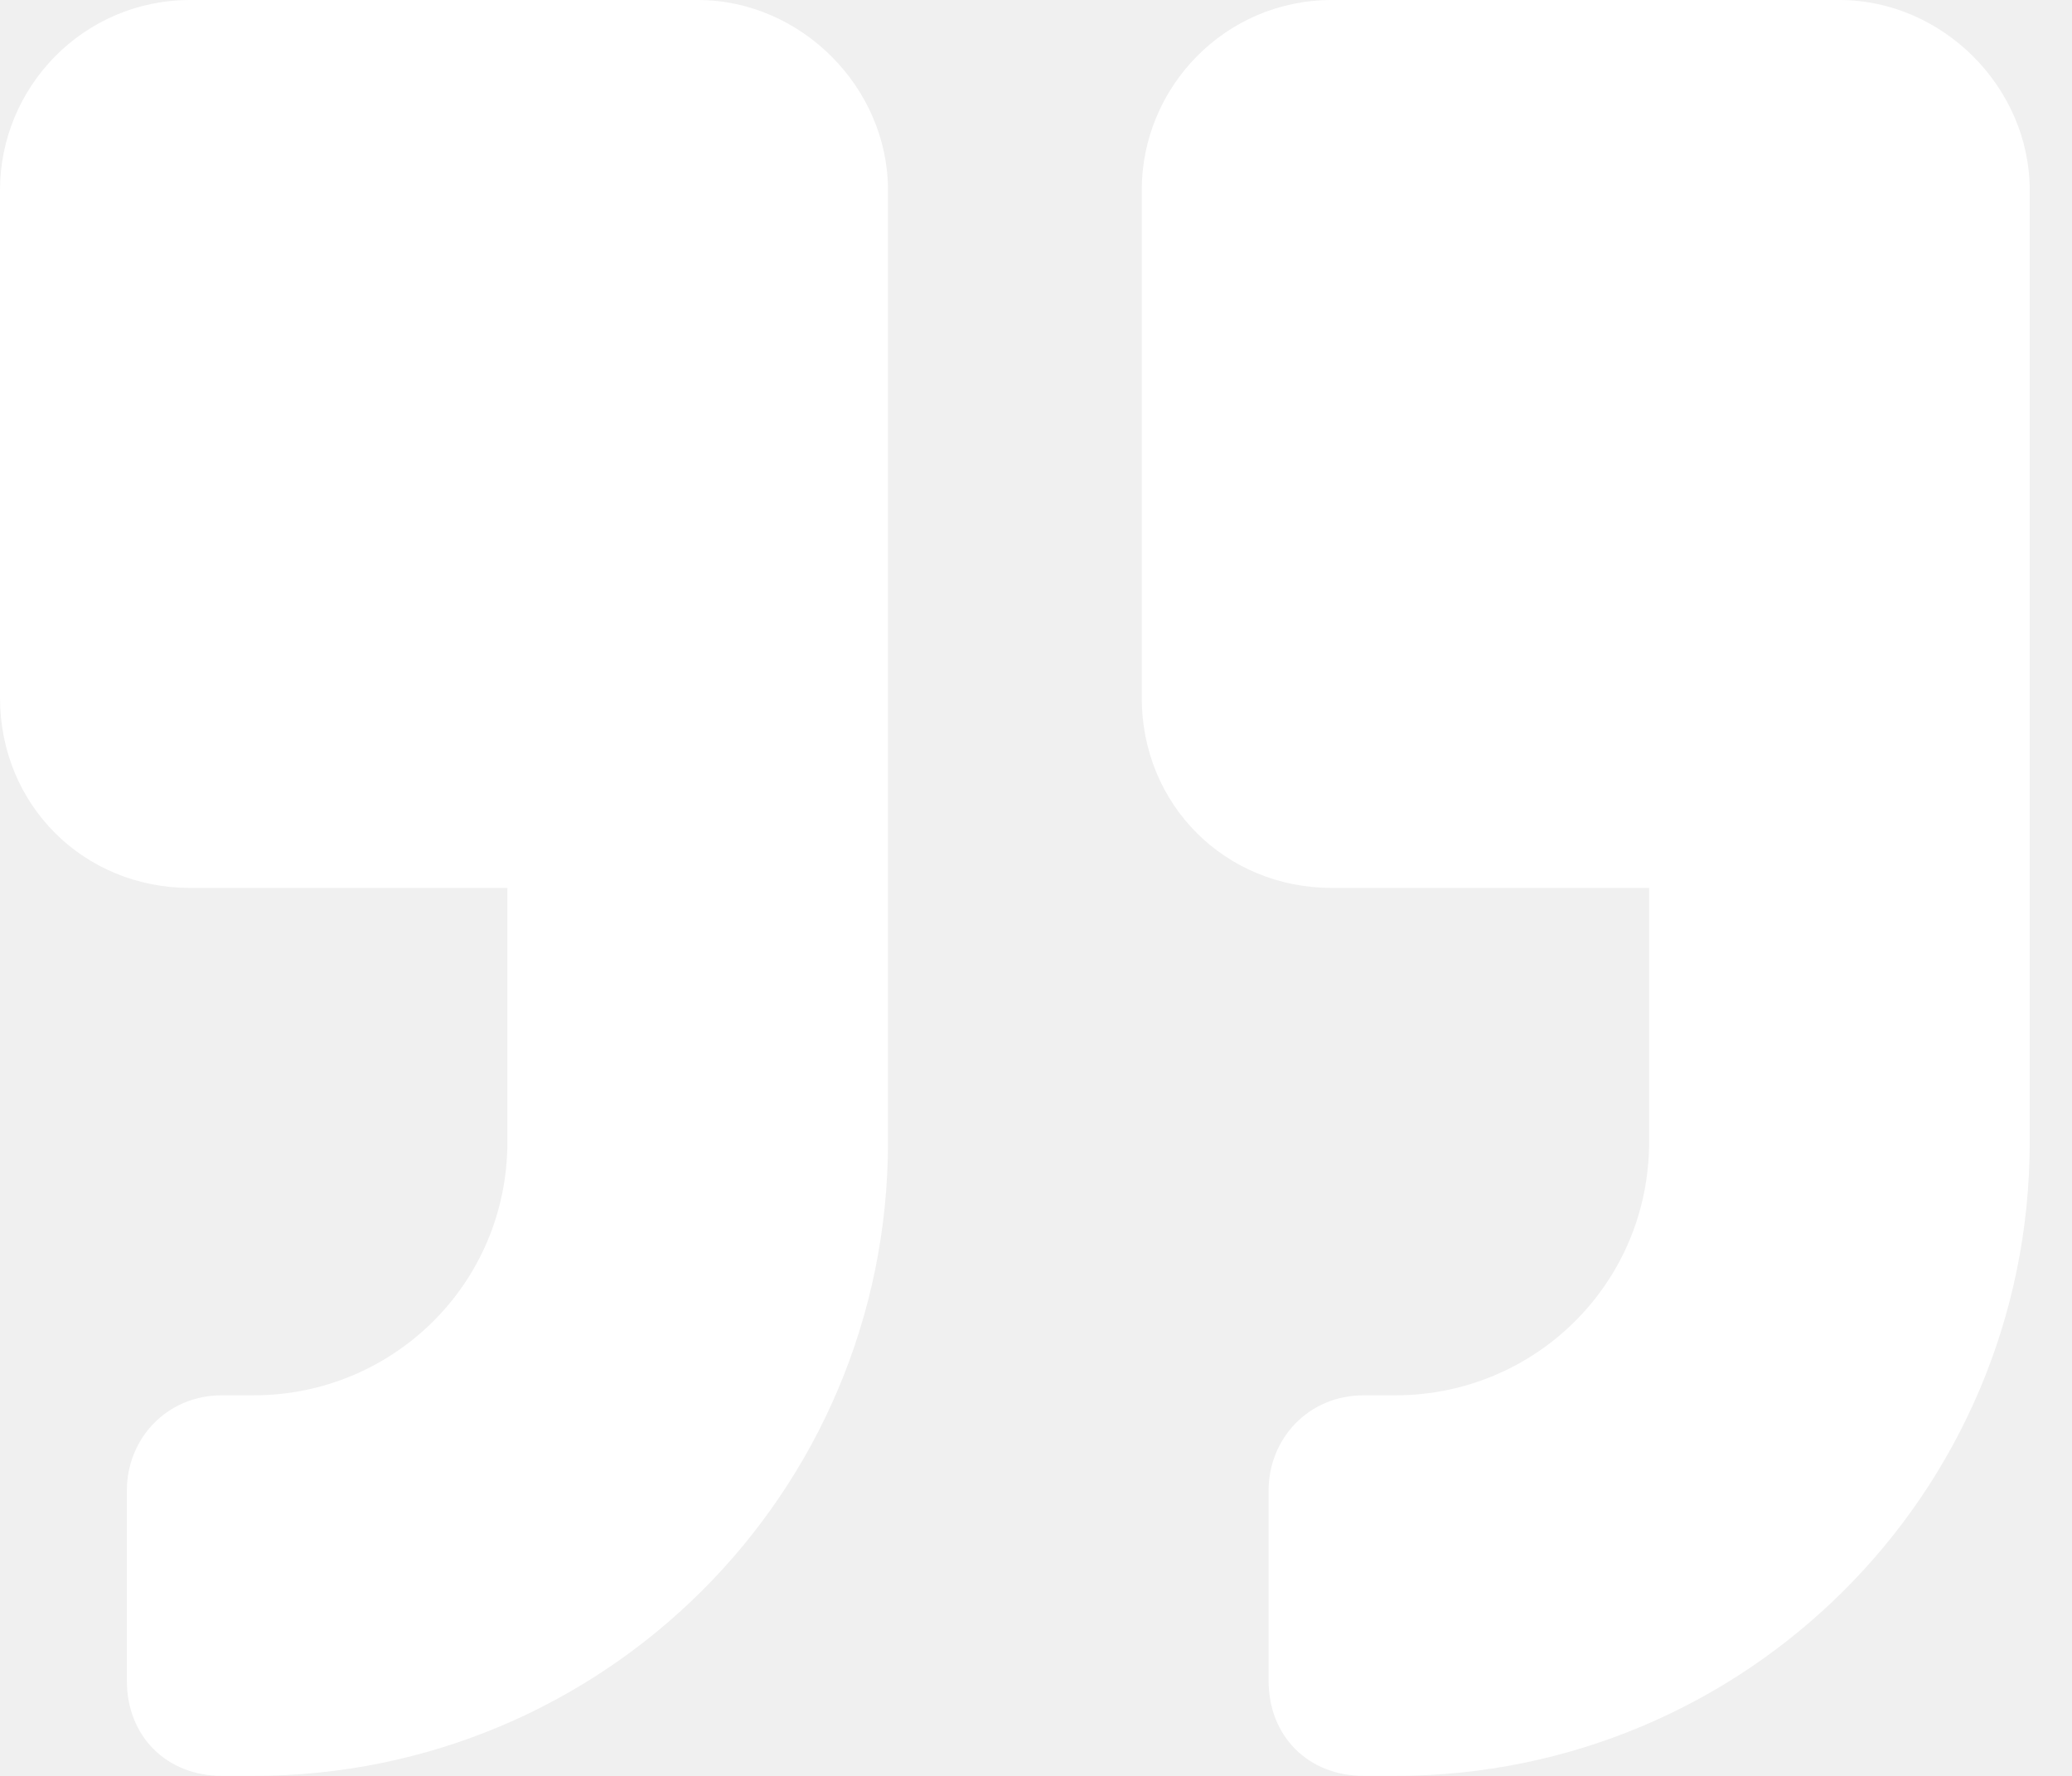
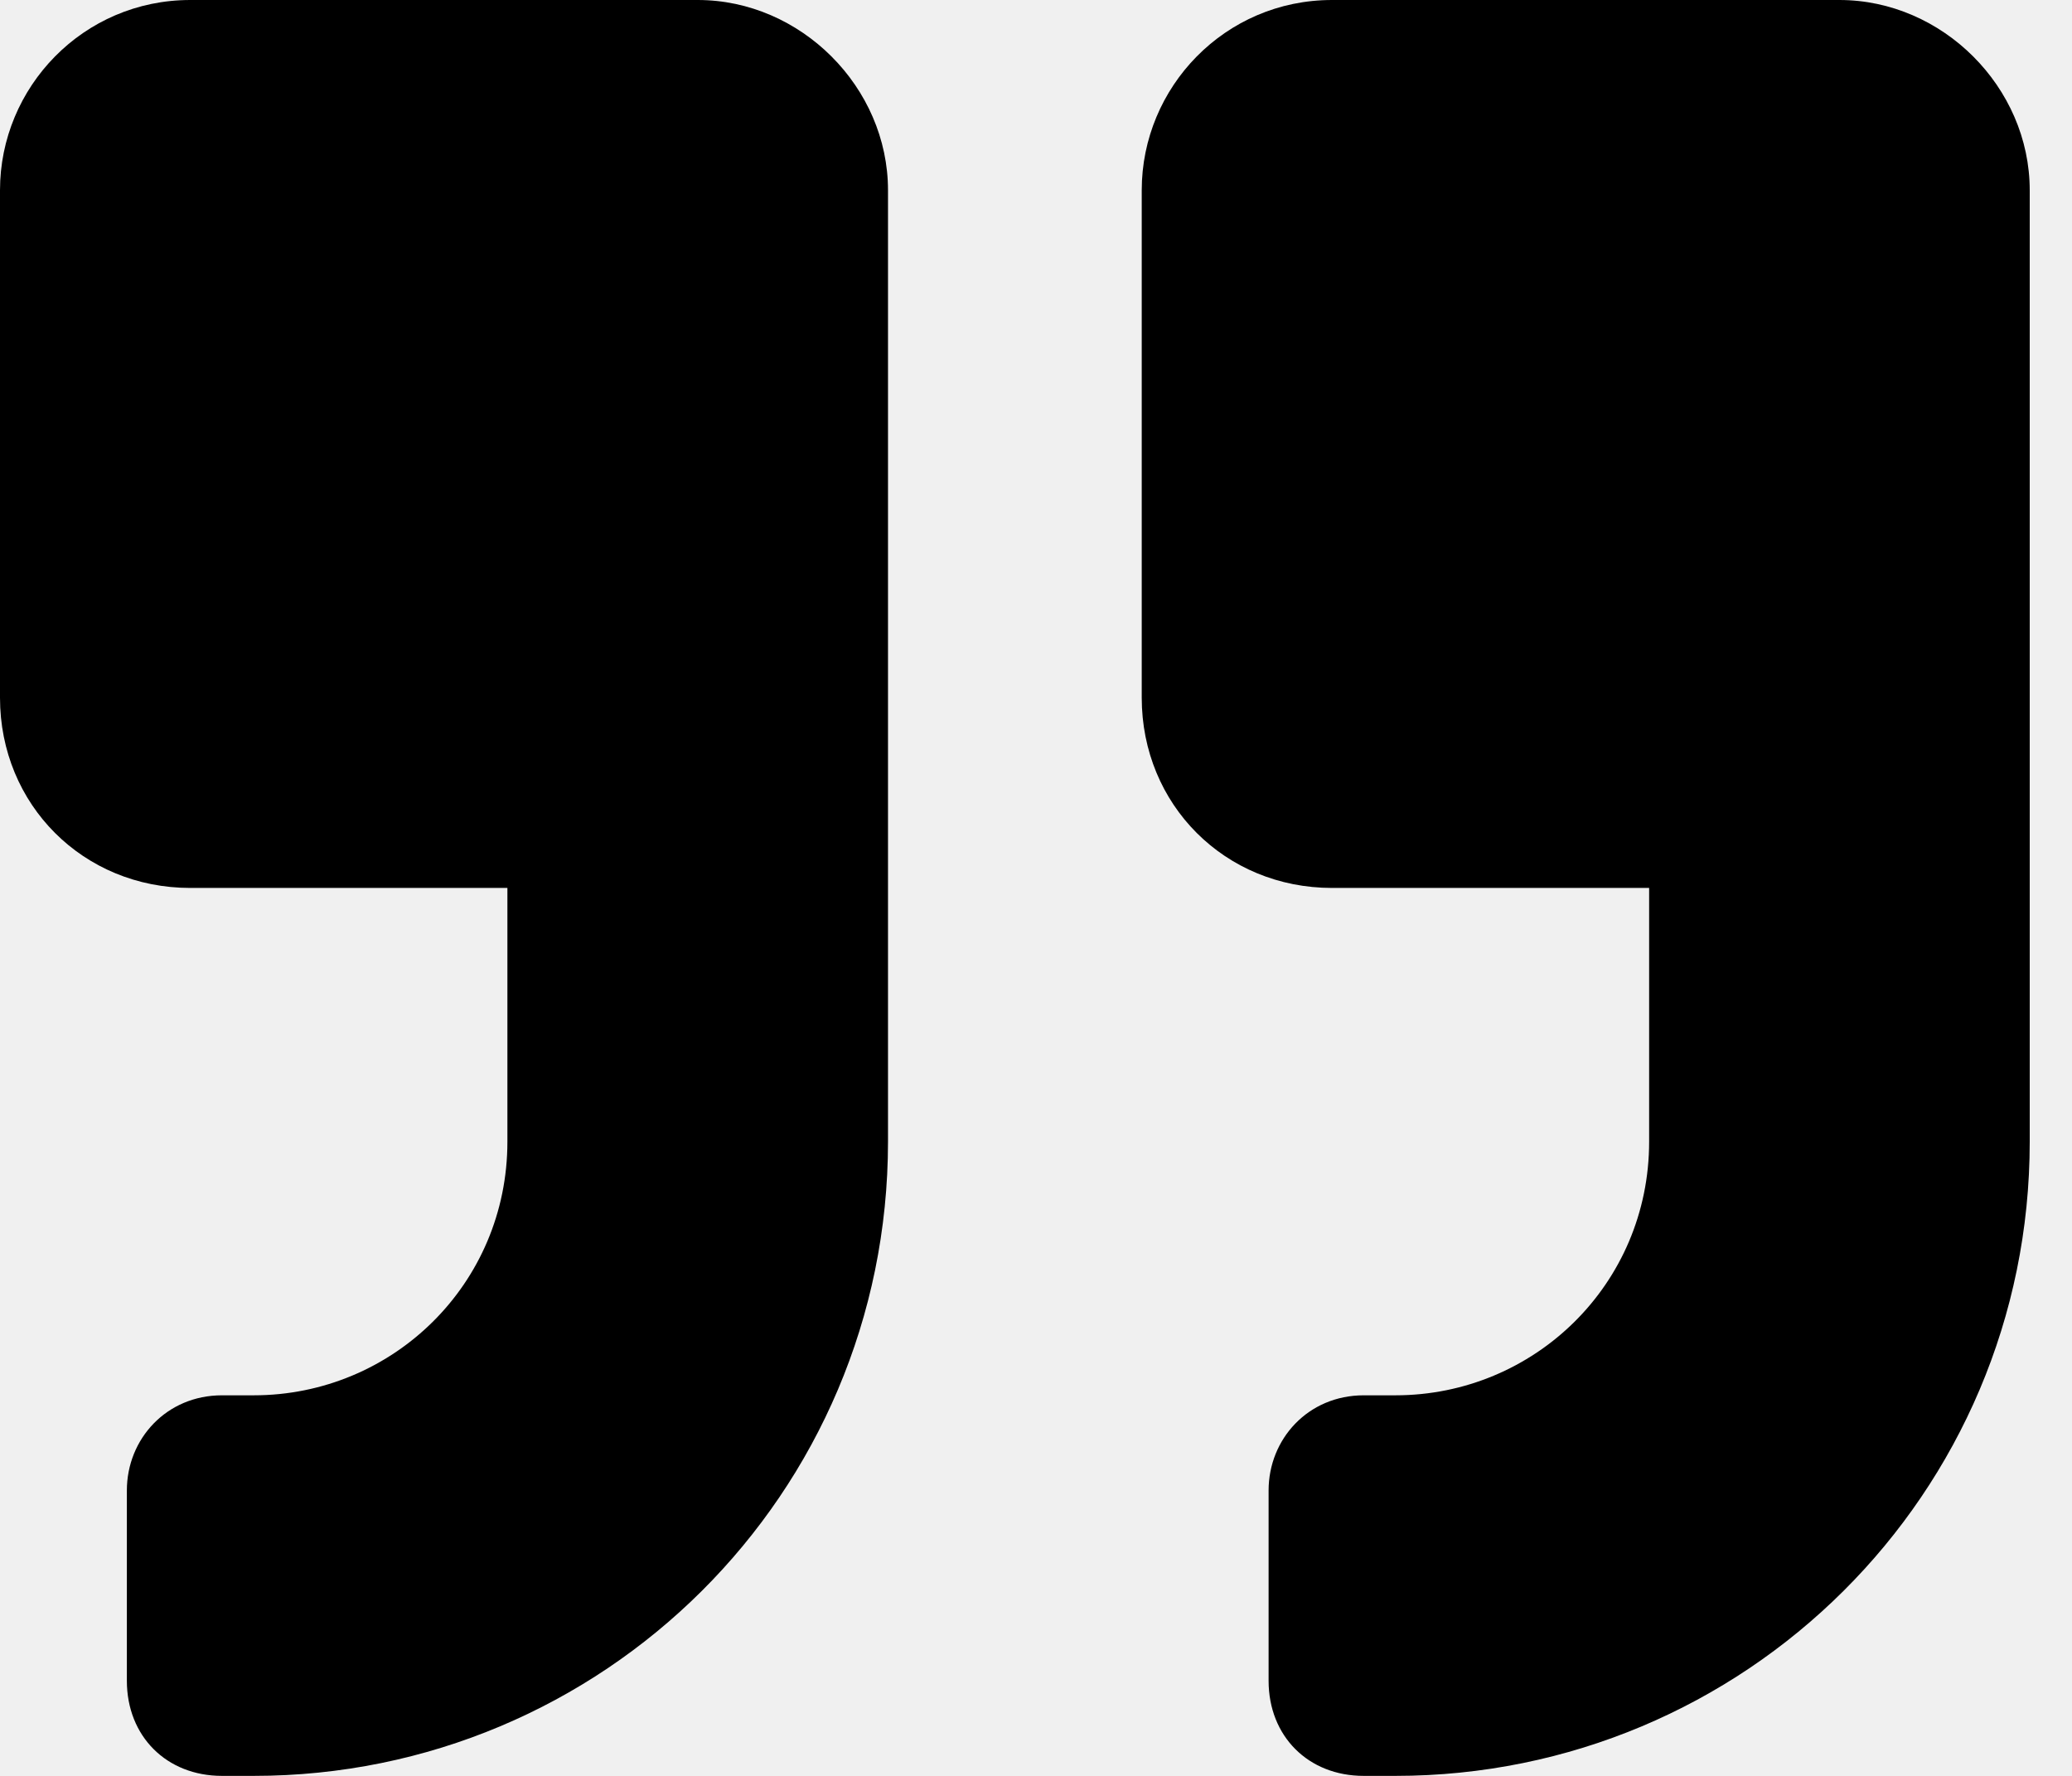
- <svg xmlns="http://www.w3.org/2000/svg" width="35" height="30" viewBox="0 0 35 30" fill="none">
-   <path d="M31.071 0H22.5C20.692 0 19.286 1.473 19.286 3.214V11.786C19.286 13.594 20.692 15 22.5 15H27.857V19.286C27.857 21.696 25.915 23.571 23.571 23.571H23.036C22.098 23.571 21.429 24.308 21.429 25.179V28.393C21.429 29.33 22.098 30 23.036 30H23.571C29.464 30 34.286 25.245 34.286 19.286V3.214C34.286 1.473 32.812 0 31.071 0ZM11.786 0H3.214C1.406 0 0 1.473 0 3.214V11.786C0 13.594 1.406 15 3.214 15H8.571V19.286C8.571 21.696 6.629 23.571 4.286 23.571H3.75C2.812 23.571 2.143 24.308 2.143 25.179V28.393C2.143 29.33 2.812 30 3.75 30H4.286C10.179 30 15 25.245 15 19.286V3.214C15 1.473 13.527 0 11.786 0Z" fill="white" />
+ <svg xmlns="http://www.w3.org/2000/svg" width="35" height="30" viewBox="0 0 35 30">
+   <path d="M31.071 0H22.5C20.692 0 19.286 1.473 19.286 3.214V11.786C19.286 13.594 20.692 15 22.5 15H27.857V19.286C27.857 21.696 25.915 23.571 23.571 23.571H23.036C22.098 23.571 21.429 24.308 21.429 25.179V28.393C21.429 29.33 22.098 30 23.036 30H23.571C29.464 30 34.286 25.245 34.286 19.286V3.214C34.286 1.473 32.812 0 31.071 0ZM11.786 0H3.214C1.406 0 0 1.473 0 3.214V11.786C0 13.594 1.406 15 3.214 15H8.571V19.286C8.571 21.696 6.629 23.571 4.286 23.571H3.75C2.812 23.571 2.143 24.308 2.143 25.179V28.393C2.143 29.33 2.812 30 3.75 30H4.286C10.179 30 15 25.245 15 19.286V3.214C15 1.473 13.527 0 11.786 0Z" />
</svg>
